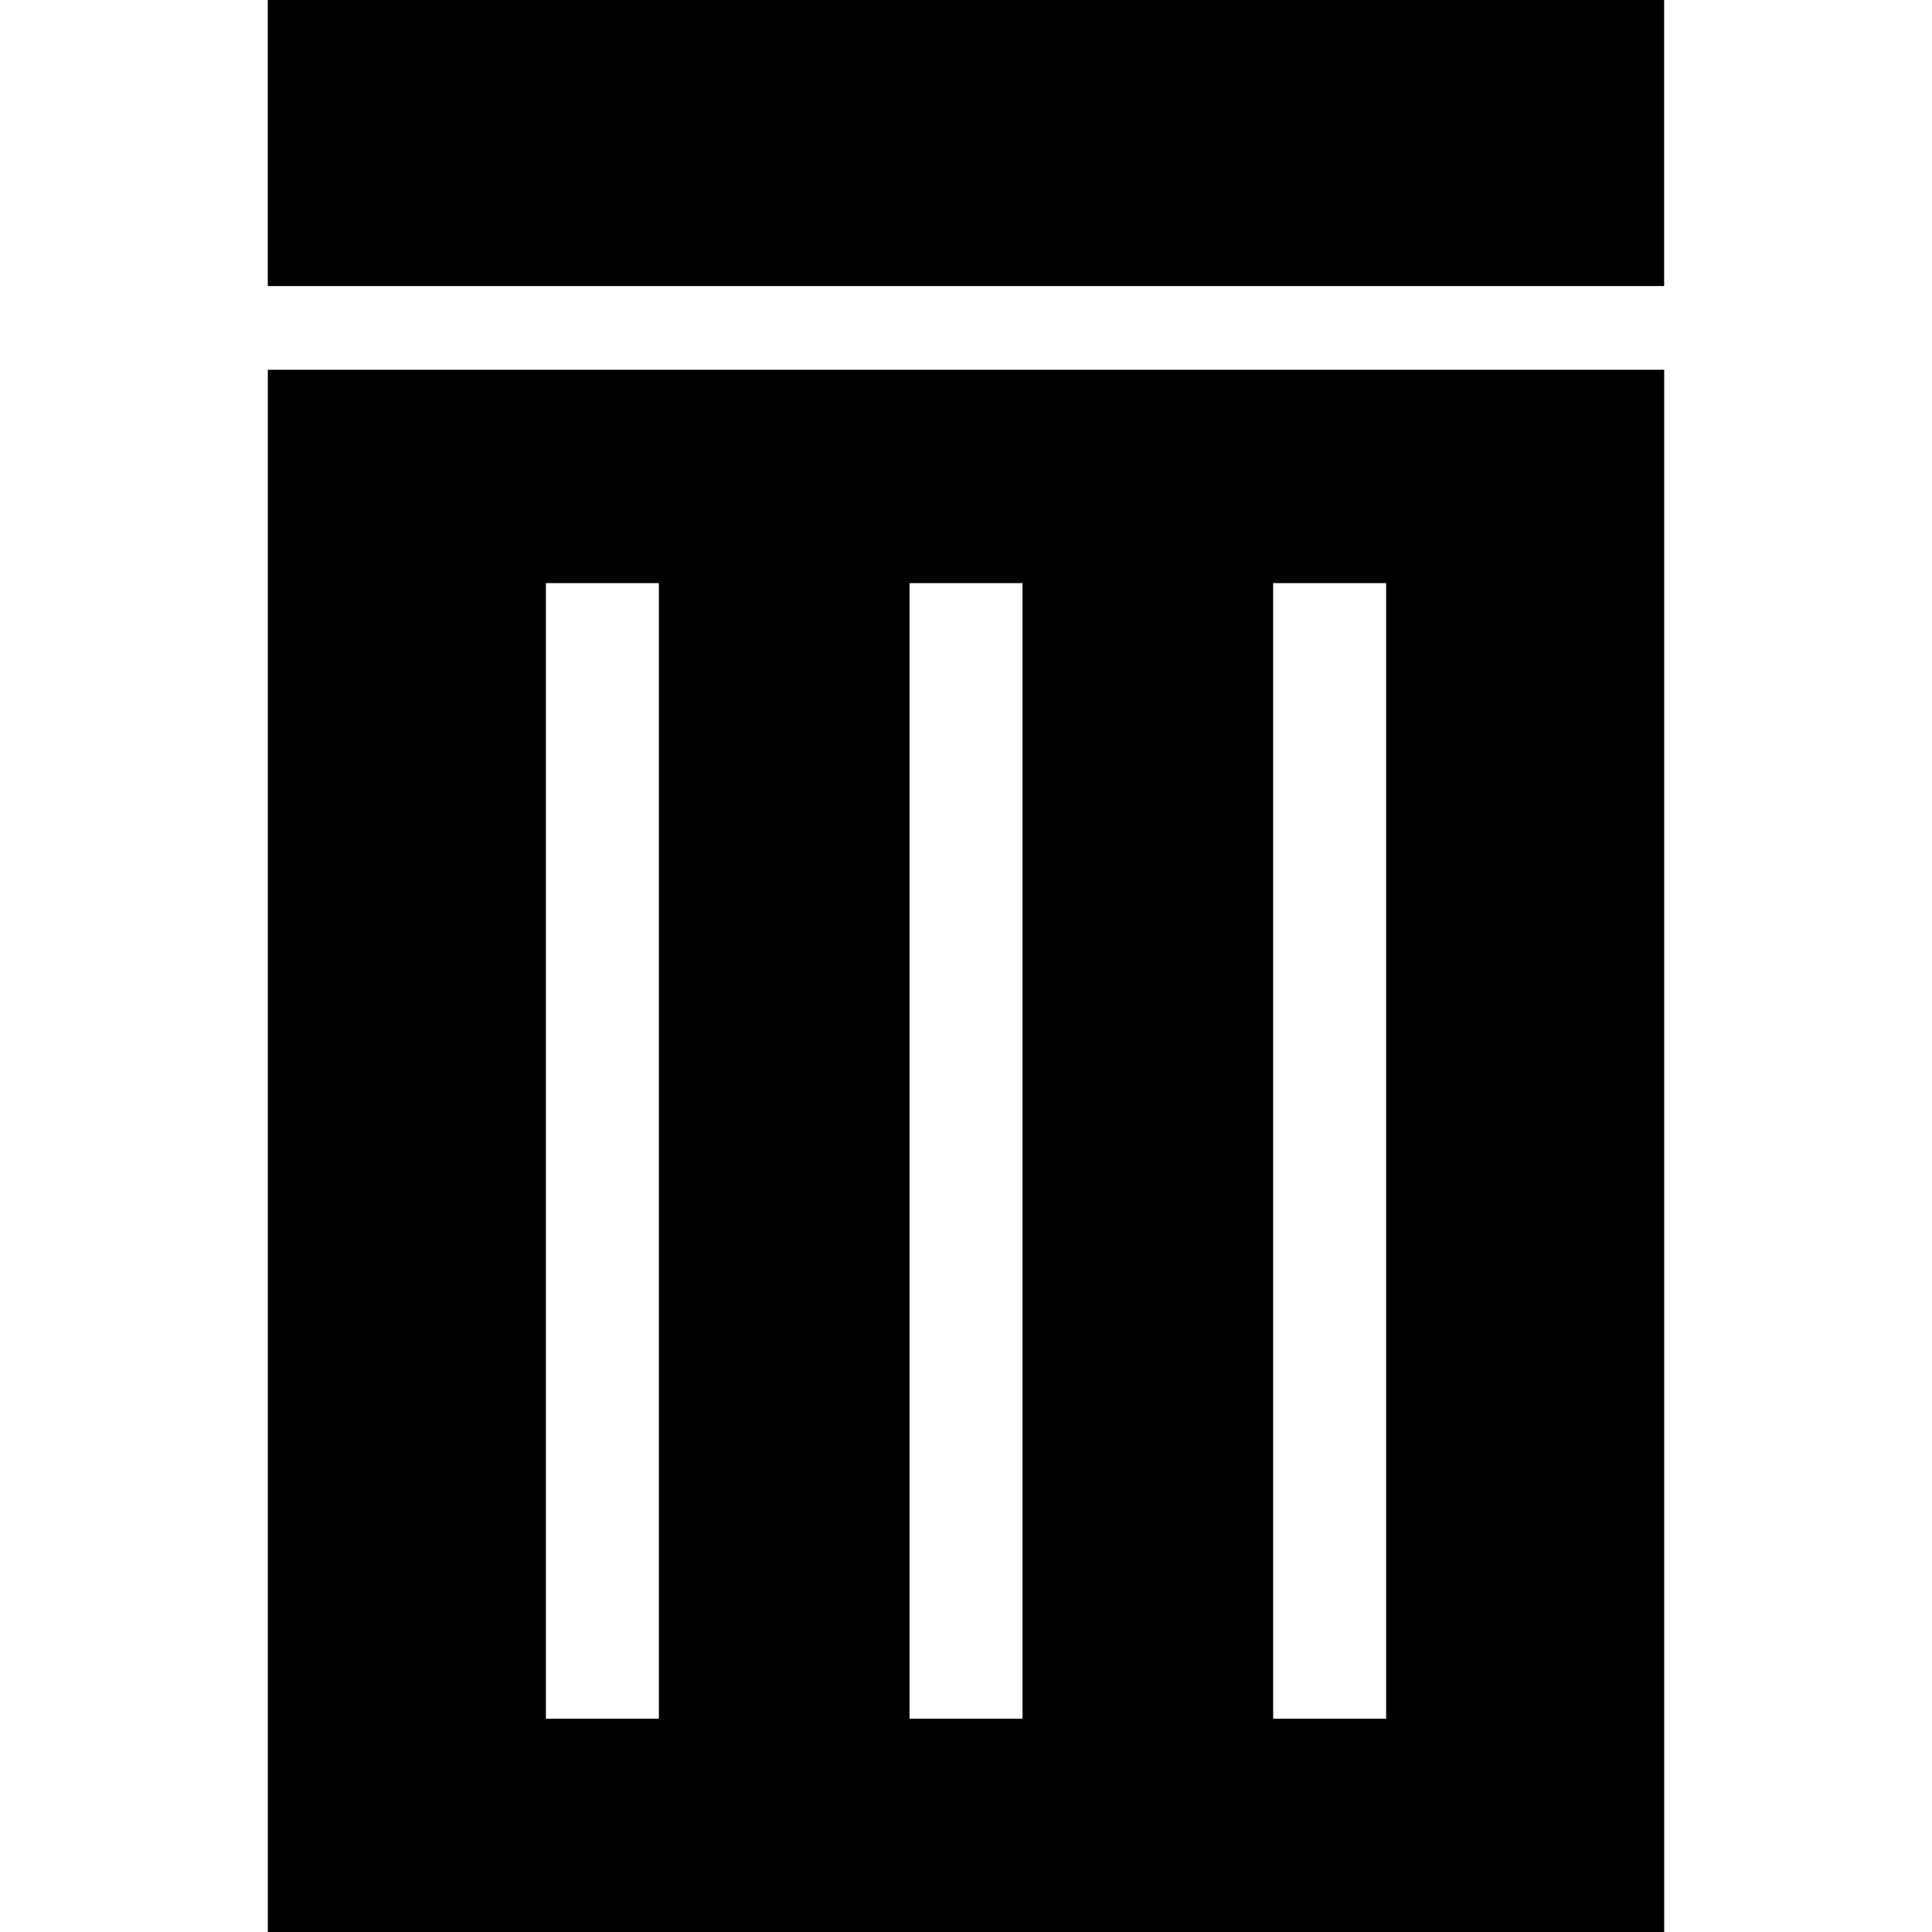
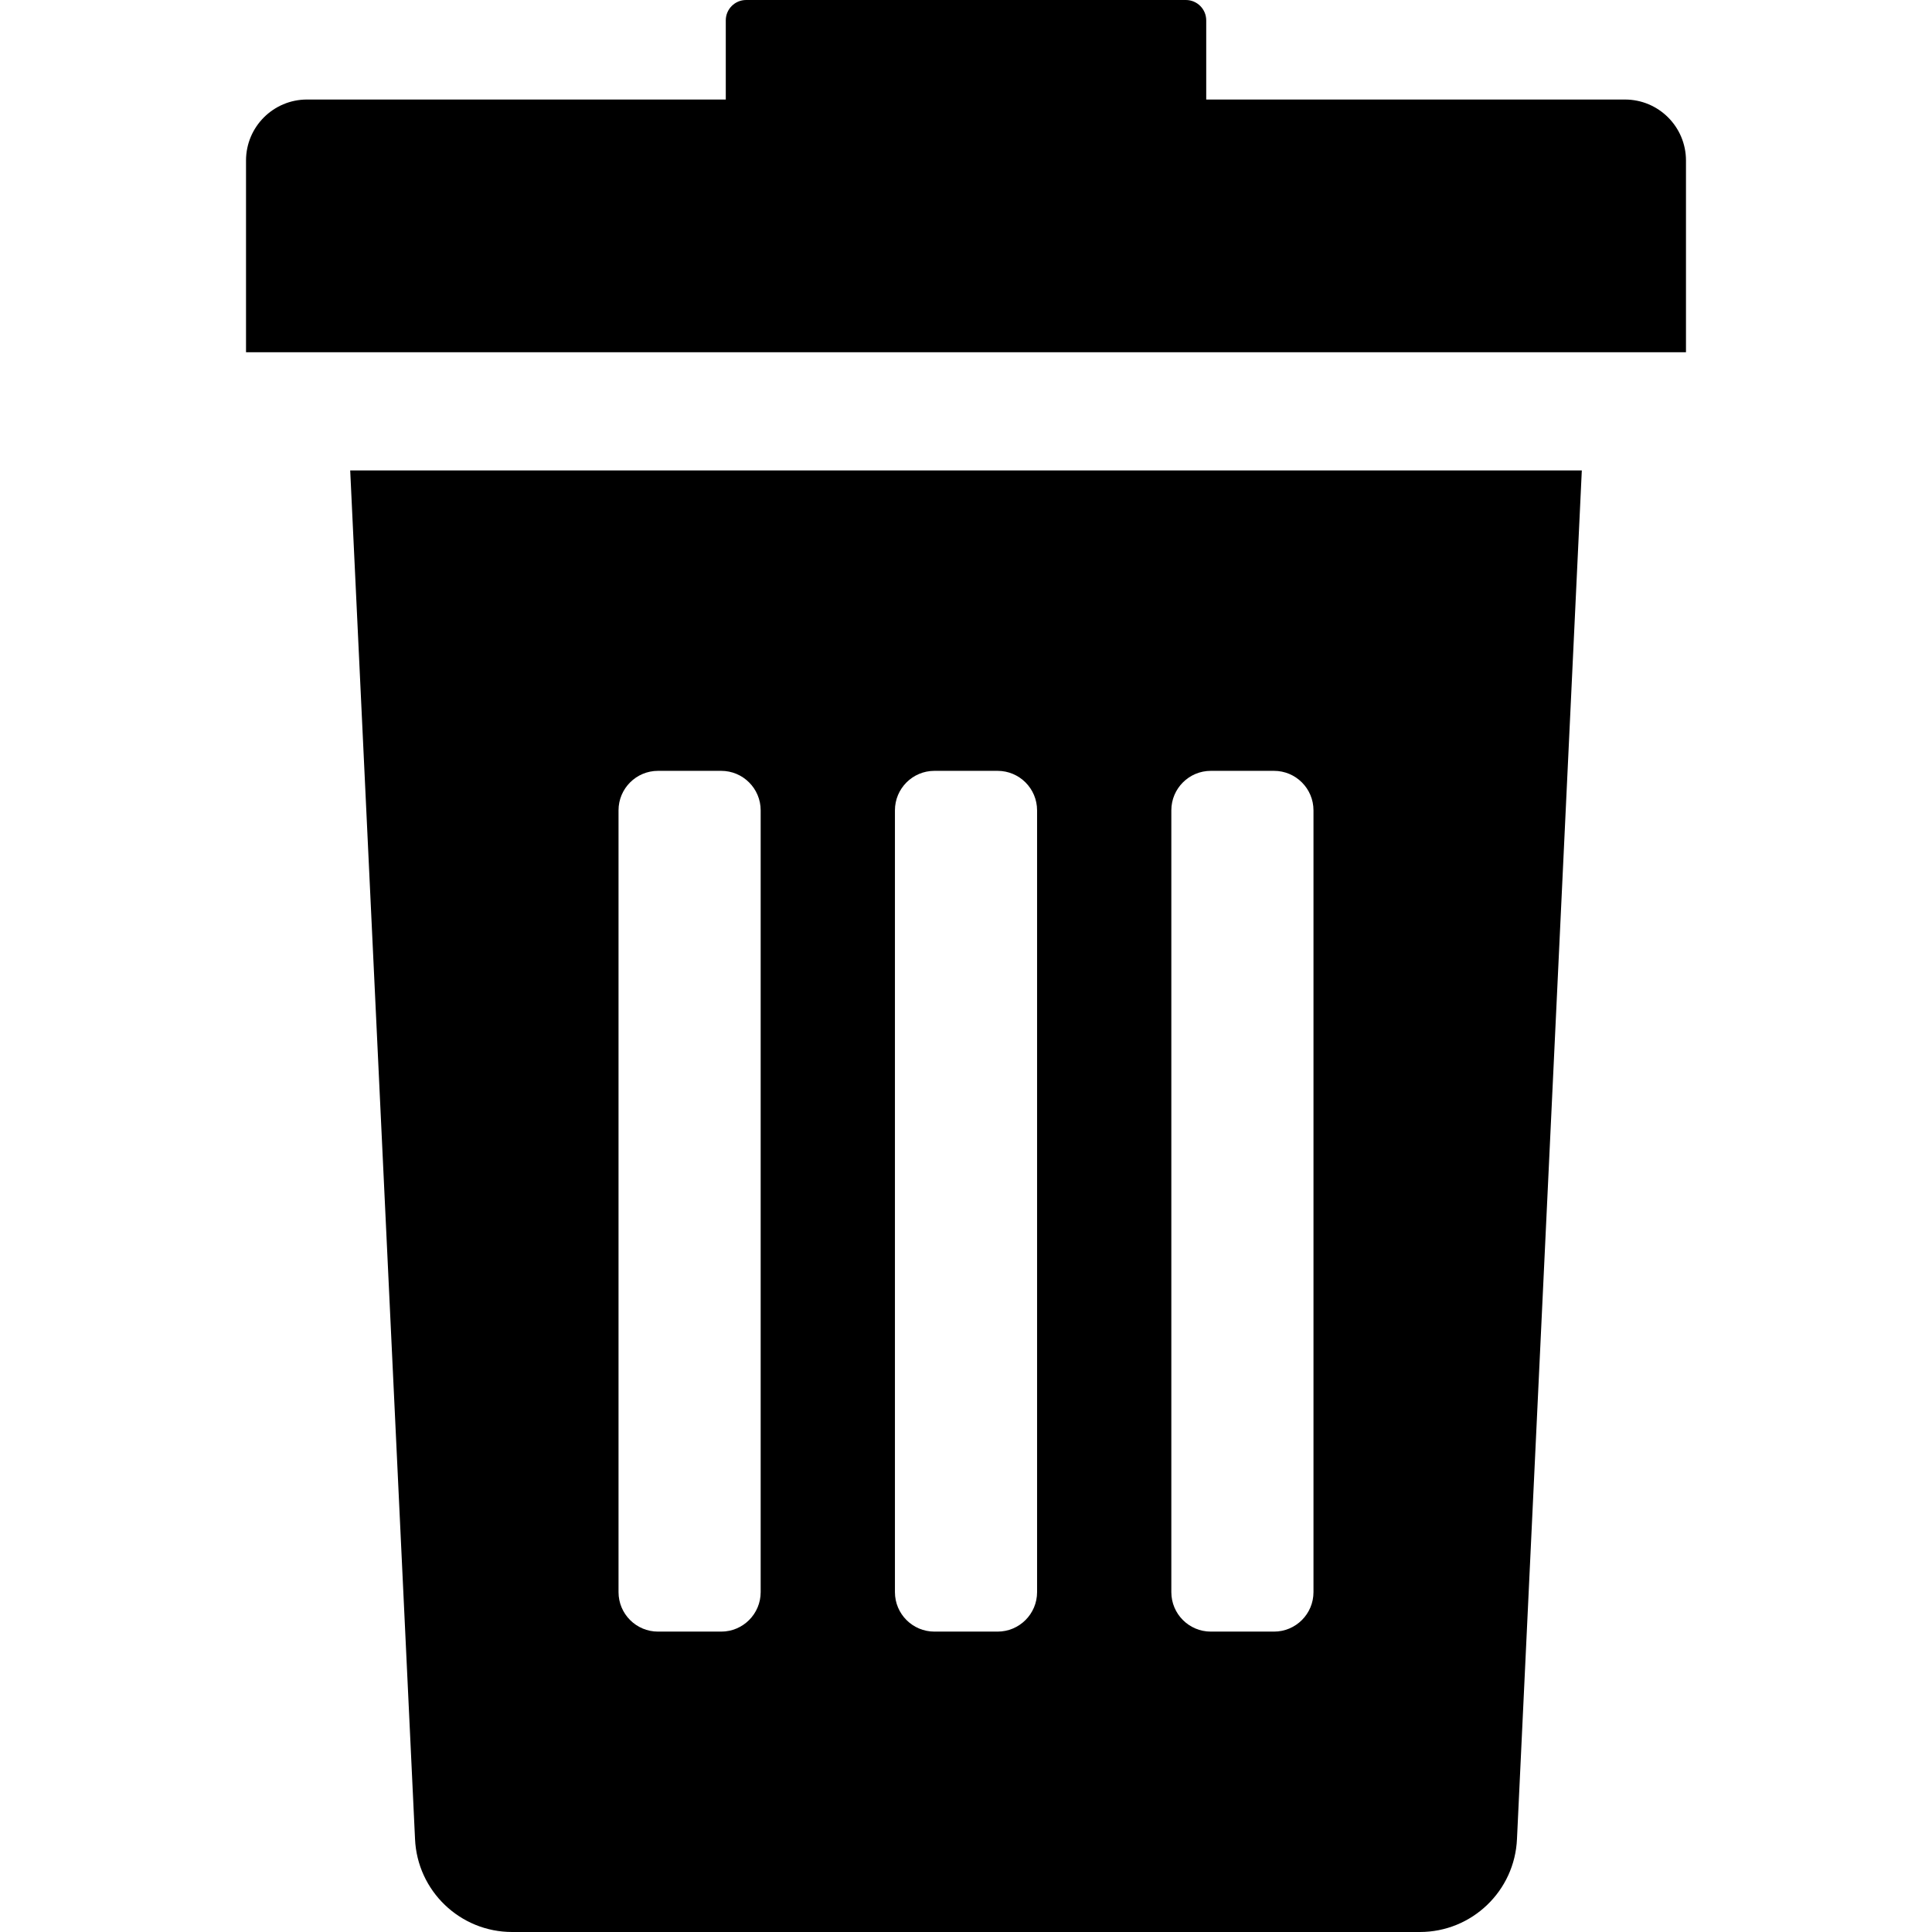
- <svg xmlns="http://www.w3.org/2000/svg" version="1.1" id="Capa_1" x="0px" y="0px" width="485px" height="485px" viewBox="0 0 485 485" style="enable-background:new 0 0 485 485;" xml:space="preserve">
+ <svg xmlns="http://www.w3.org/2000/svg" fill="#000000" version="1.1" id="Capa_1" width="800px" height="800px" viewBox="0 0 408.483 408.483" xml:space="preserve">
  <g>
    <g>
-       <rect x="67.224" width="350.535" height="71.81" />
-       <path d="M417.776,92.829H67.237V485h350.537V92.829H417.776z M165.402,431.447h-28.362V146.383h28.362V431.447z M256.689,431.447    h-28.363V146.383h28.363V431.447z M347.97,431.447h-28.361V146.383h28.361V431.447z" />
+       <path d="M87.748,388.784c0.461,11.01,9.521,19.699,20.539,19.699h191.911c11.018,0,20.078-8.689,20.539-19.699l13.705-289.316    H74.043L87.748,388.784z M247.655,171.329c0-4.61,3.738-8.349,8.35-8.349h13.355c4.609,0,8.35,3.738,8.35,8.349v165.293    c0,4.611-3.738,8.349-8.35,8.349h-13.355c-4.61,0-8.35-3.736-8.35-8.349V171.329z M189.216,171.329    c0-4.61,3.738-8.349,8.349-8.349h13.355c4.609,0,8.349,3.738,8.349,8.349v165.293c0,4.611-3.737,8.349-8.349,8.349h-13.355    c-4.61,0-8.349-3.736-8.349-8.349V171.329L189.216,171.329z M130.775,171.329c0-4.61,3.738-8.349,8.349-8.349h13.356    c4.61,0,8.349,3.738,8.349,8.349v165.293c0,4.611-3.738,8.349-8.349,8.349h-13.356c-4.61,0-8.349-3.736-8.349-8.349V171.329z" />
+       <path d="M343.567,21.043h-88.535V4.305c0-2.377-1.927-4.305-4.305-4.305h-92.971c-2.377,0-4.304,1.928-4.304,4.305v16.737H64.916    c-7.125,0-12.9,5.776-12.9,12.901V74.47h304.451V33.944C356.467,26.819,350.692,21.043,343.567,21.043z" />
    </g>
  </g>
-   <g>
- 	</g>
-   <g>
- 	</g>
-   <g>
- 	</g>
-   <g>
- 	</g>
-   <g>
- 	</g>
-   <g>
- 	</g>
-   <g>
- 	</g>
-   <g>
- 	</g>
-   <g>
- 	</g>
-   <g>
- 	</g>
-   <g>
- 	</g>
-   <g>
- 	</g>
-   <g>
- 	</g>
-   <g>
- 	</g>
-   <g>
- 	</g>
</svg>
